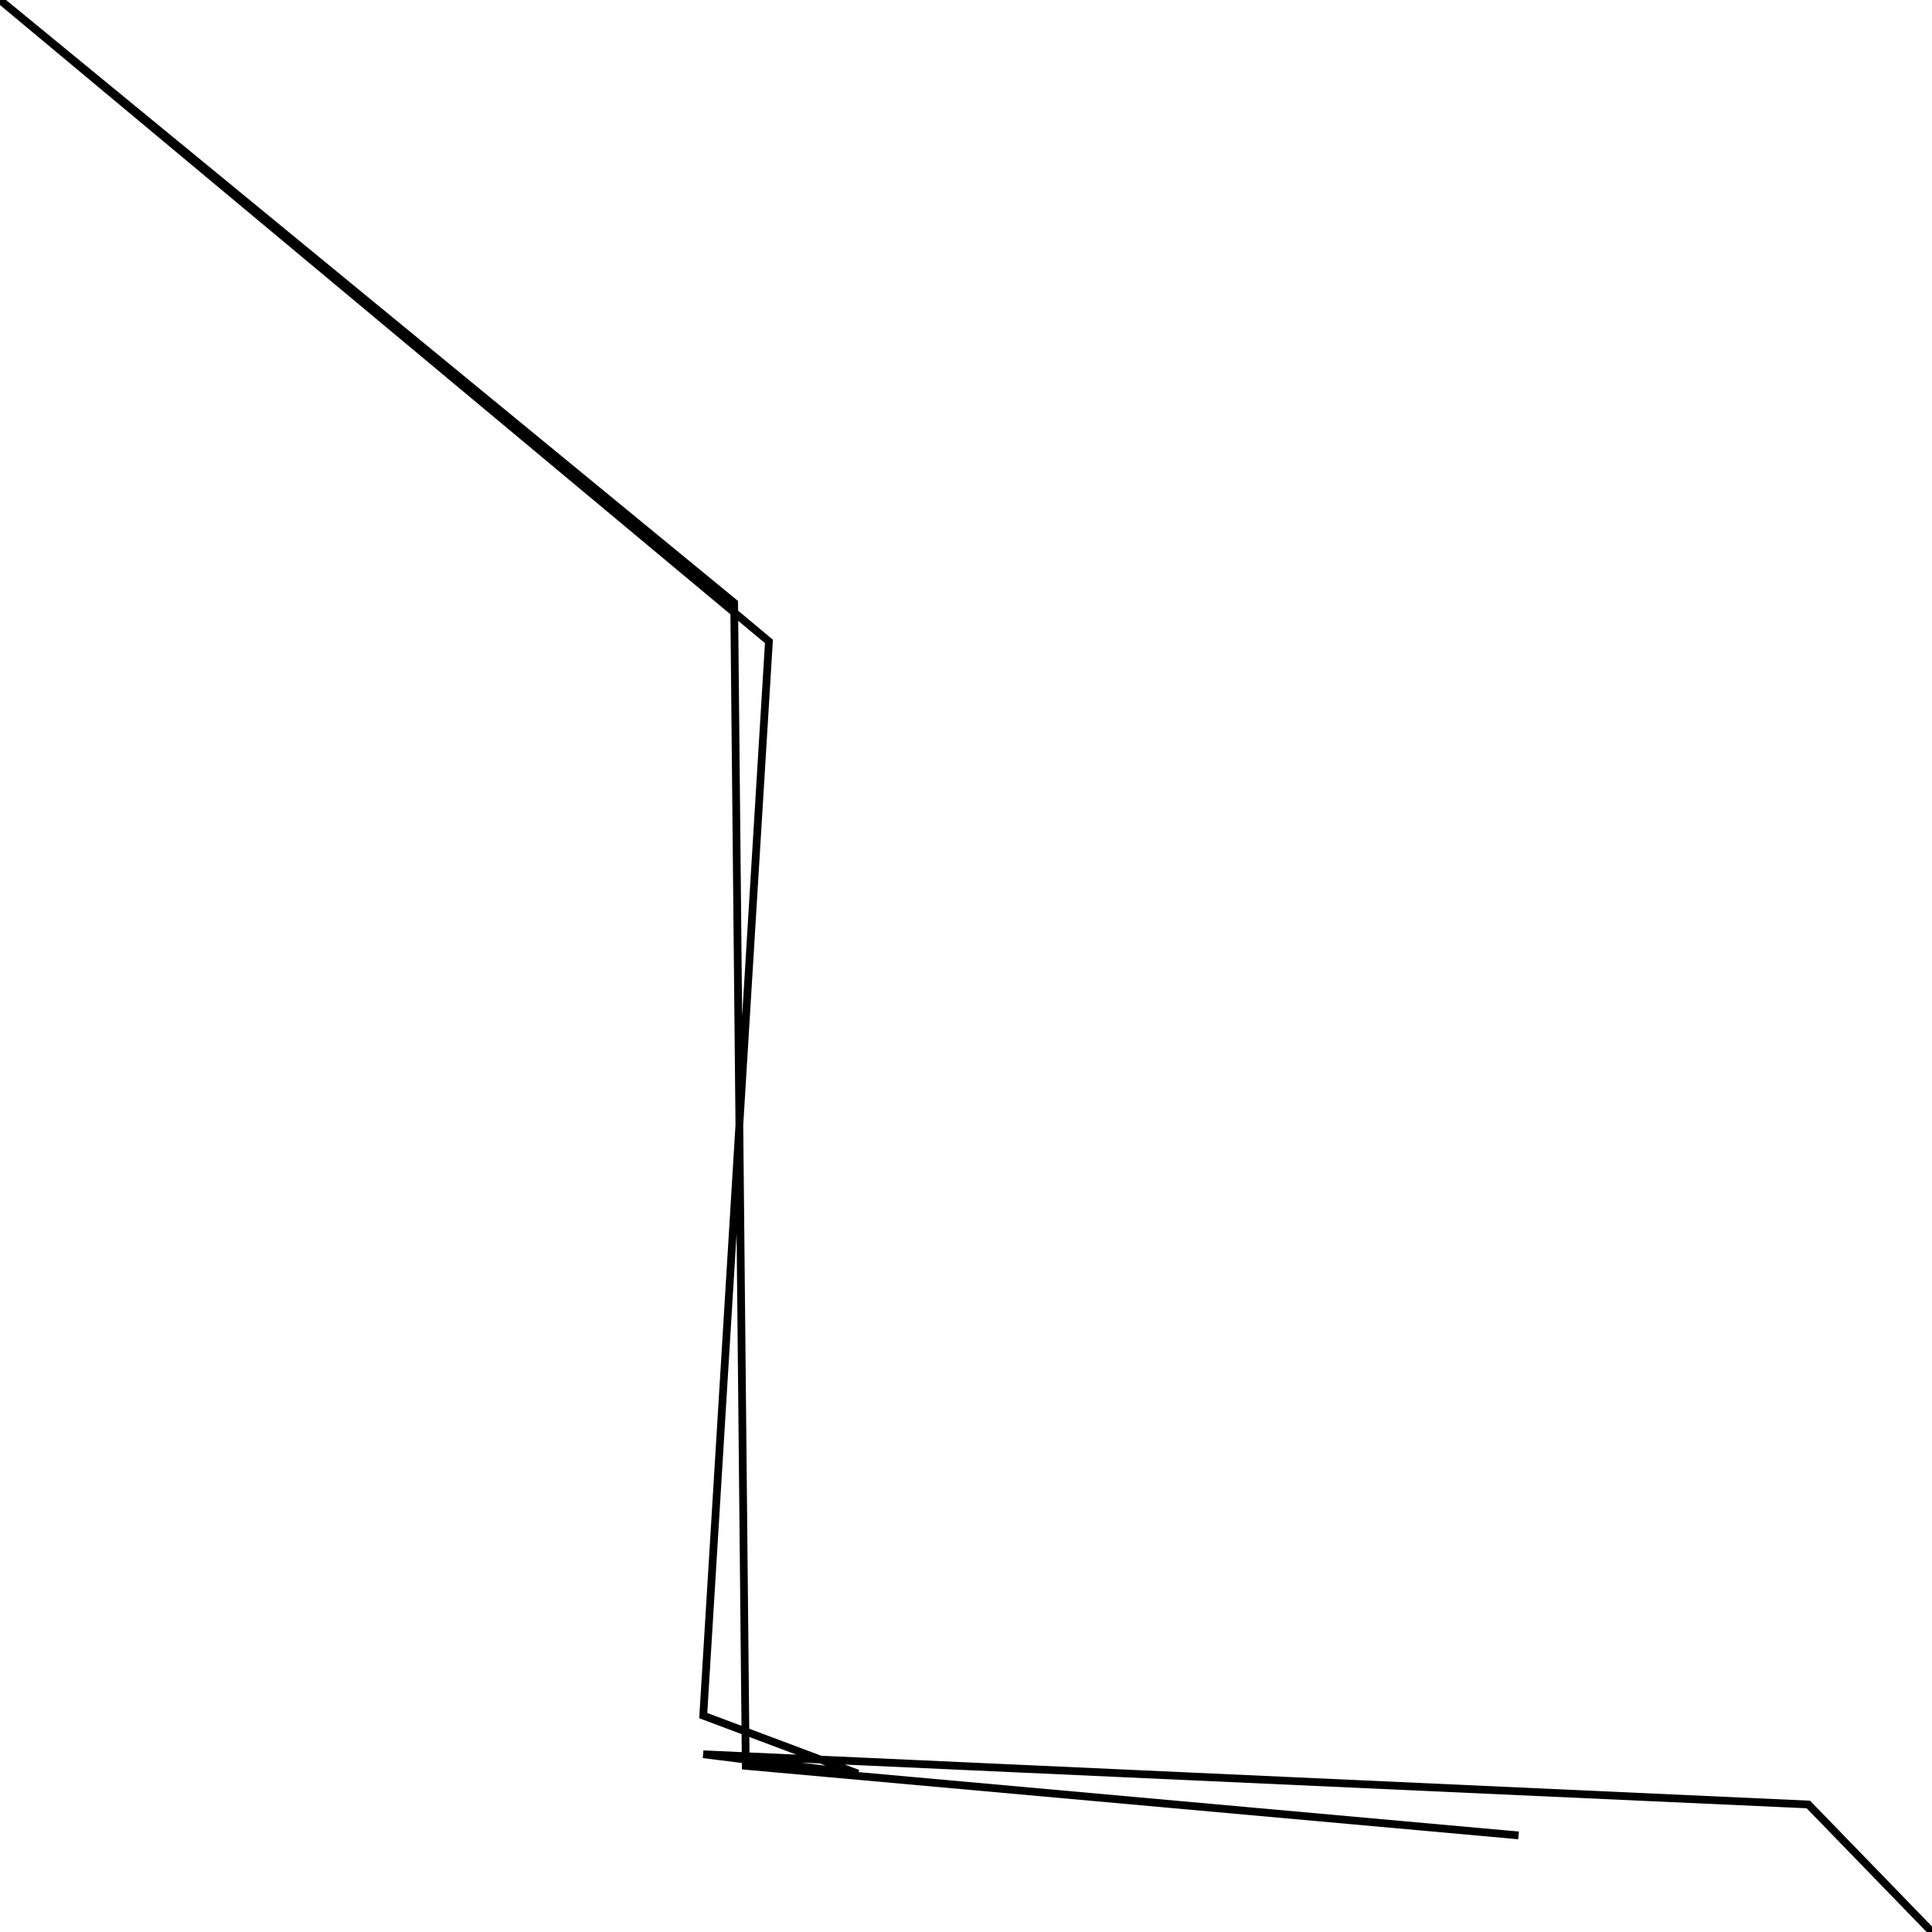
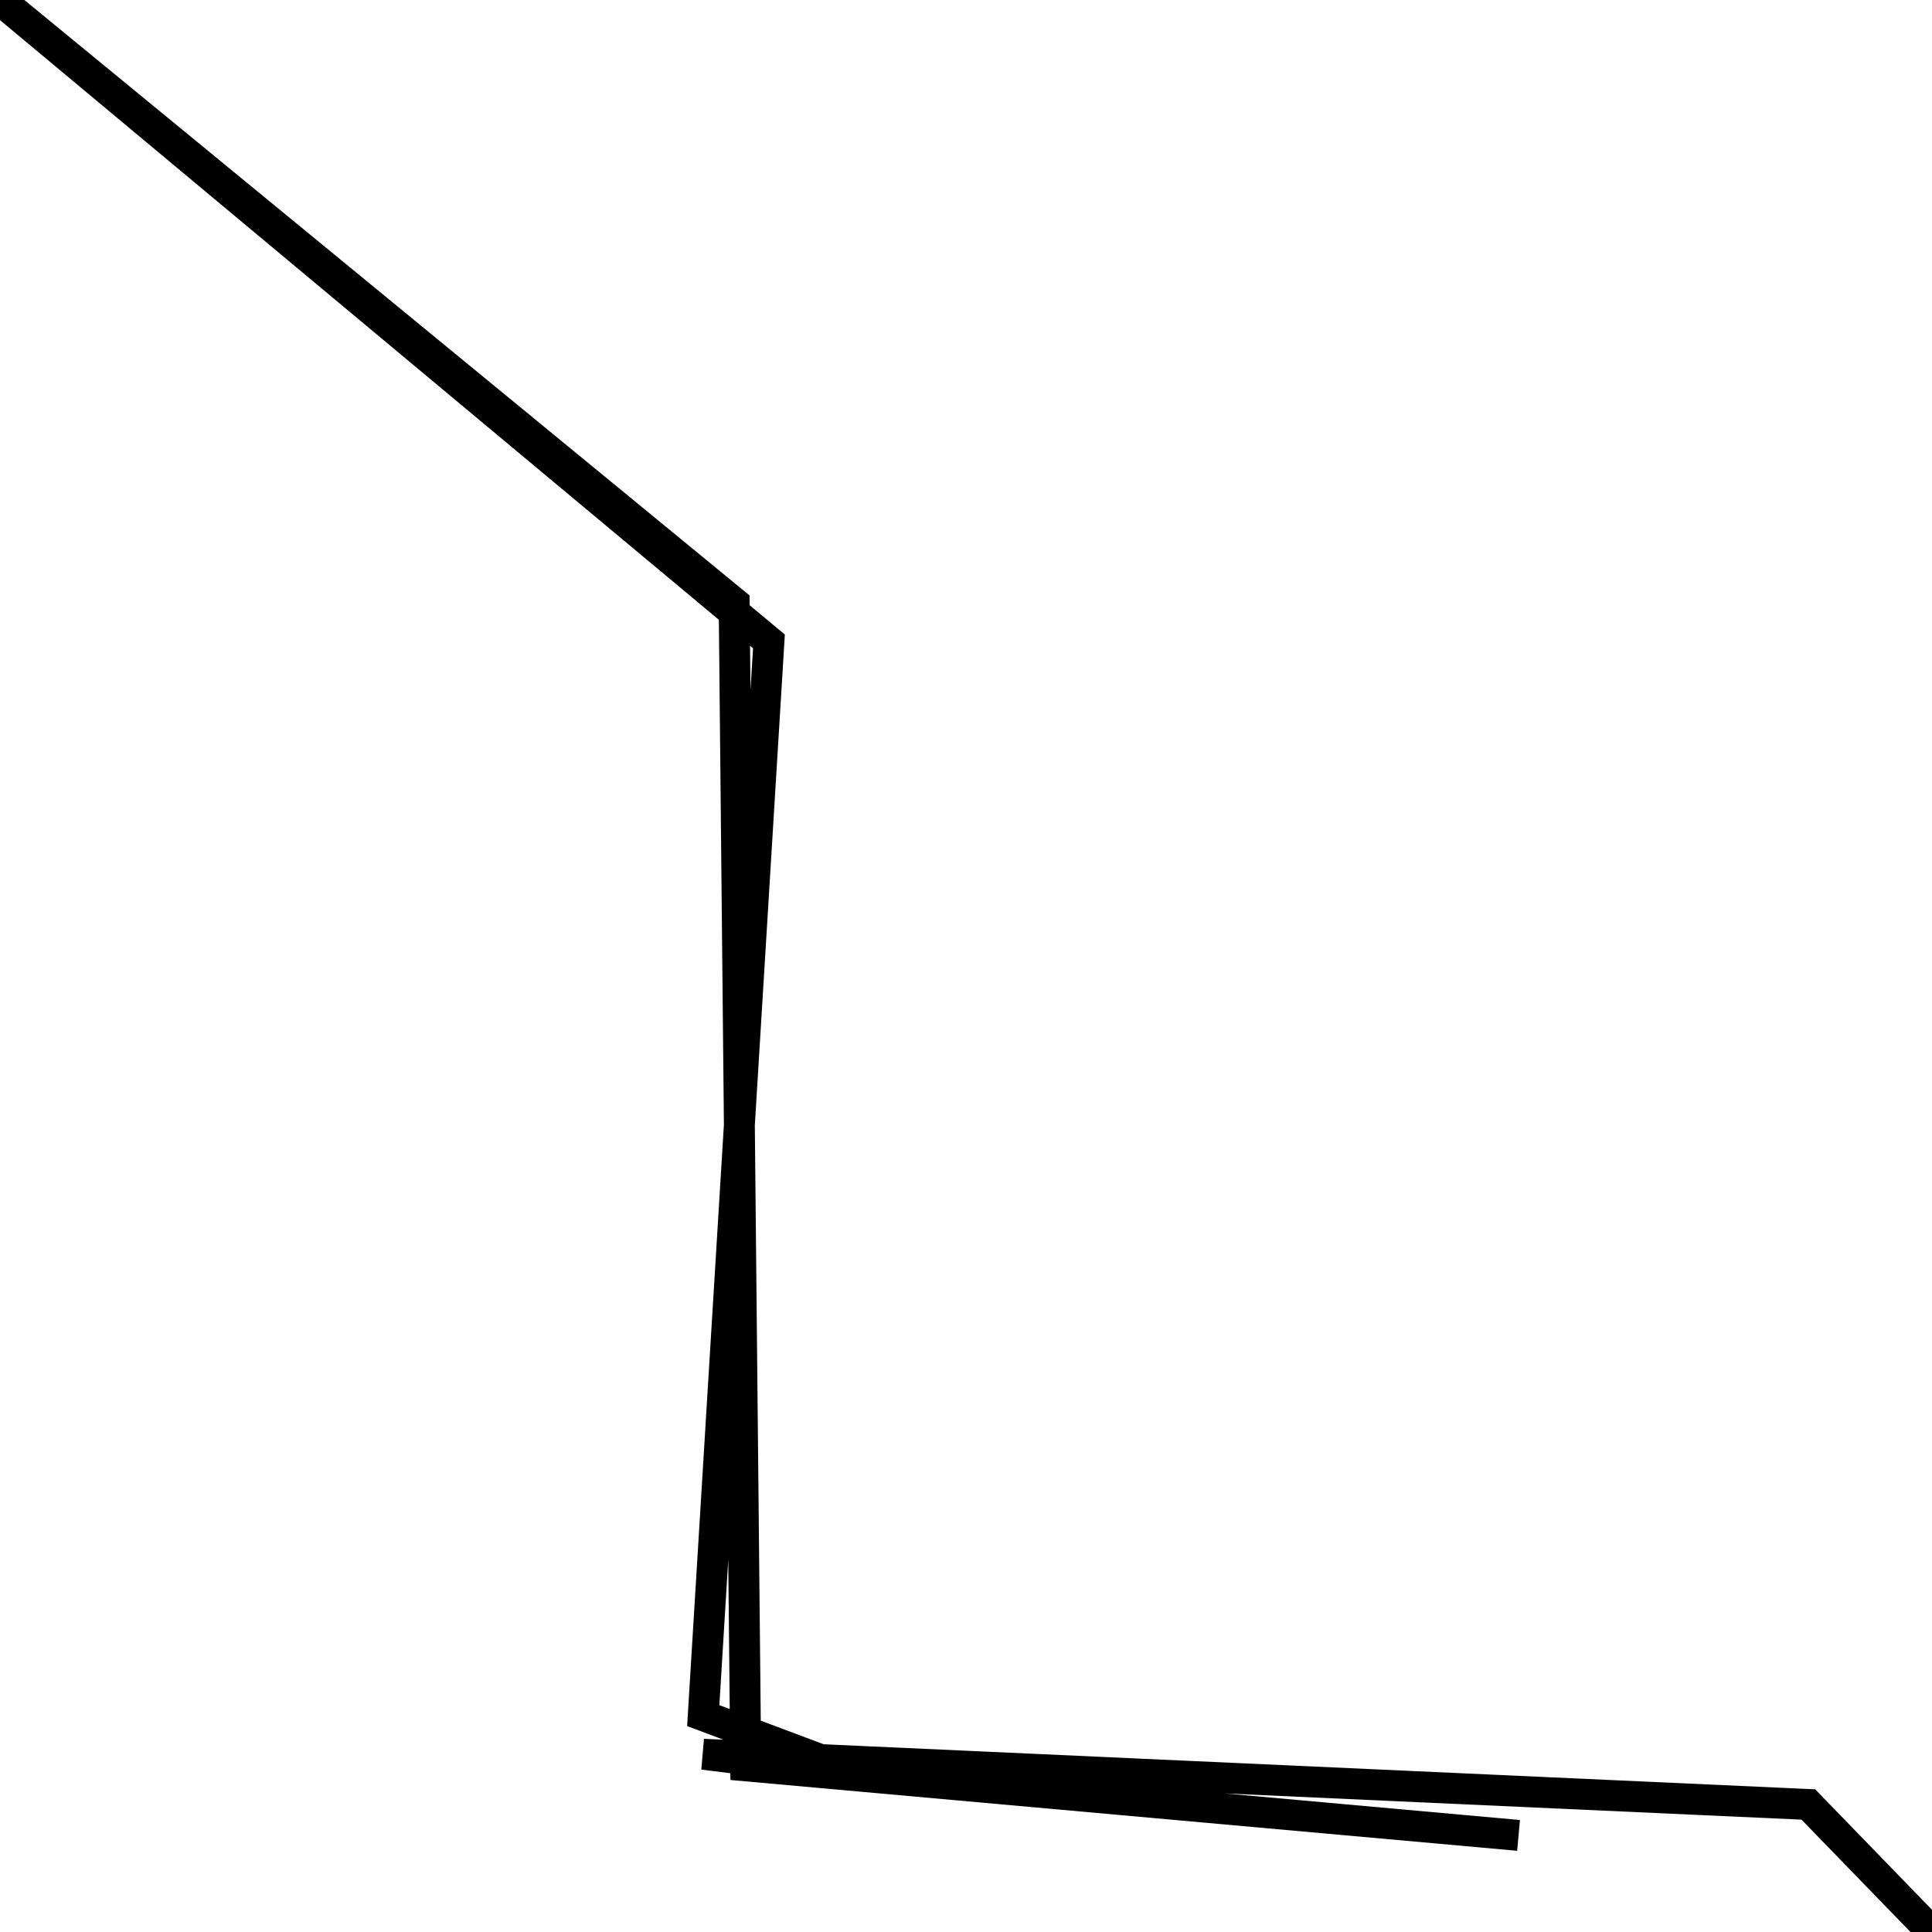
<svg xmlns="http://www.w3.org/2000/svg" viewBox="0 0 500 500">
-   <path d="M393,475l-200,-18l-3,-301l-190,-156l199,166l-17,278l40,15l-40,-5l286,13l32,33" fill="none" stroke="currentColor" stroke-width="2" />
+   <path d="M393,475l-200,-18l-3,-301l-190,-156l199,166l-17,278l40,15l-40,-5l286,13l32,33" fill="none" stroke="currentColor" stroke-width="8" />
</svg>
